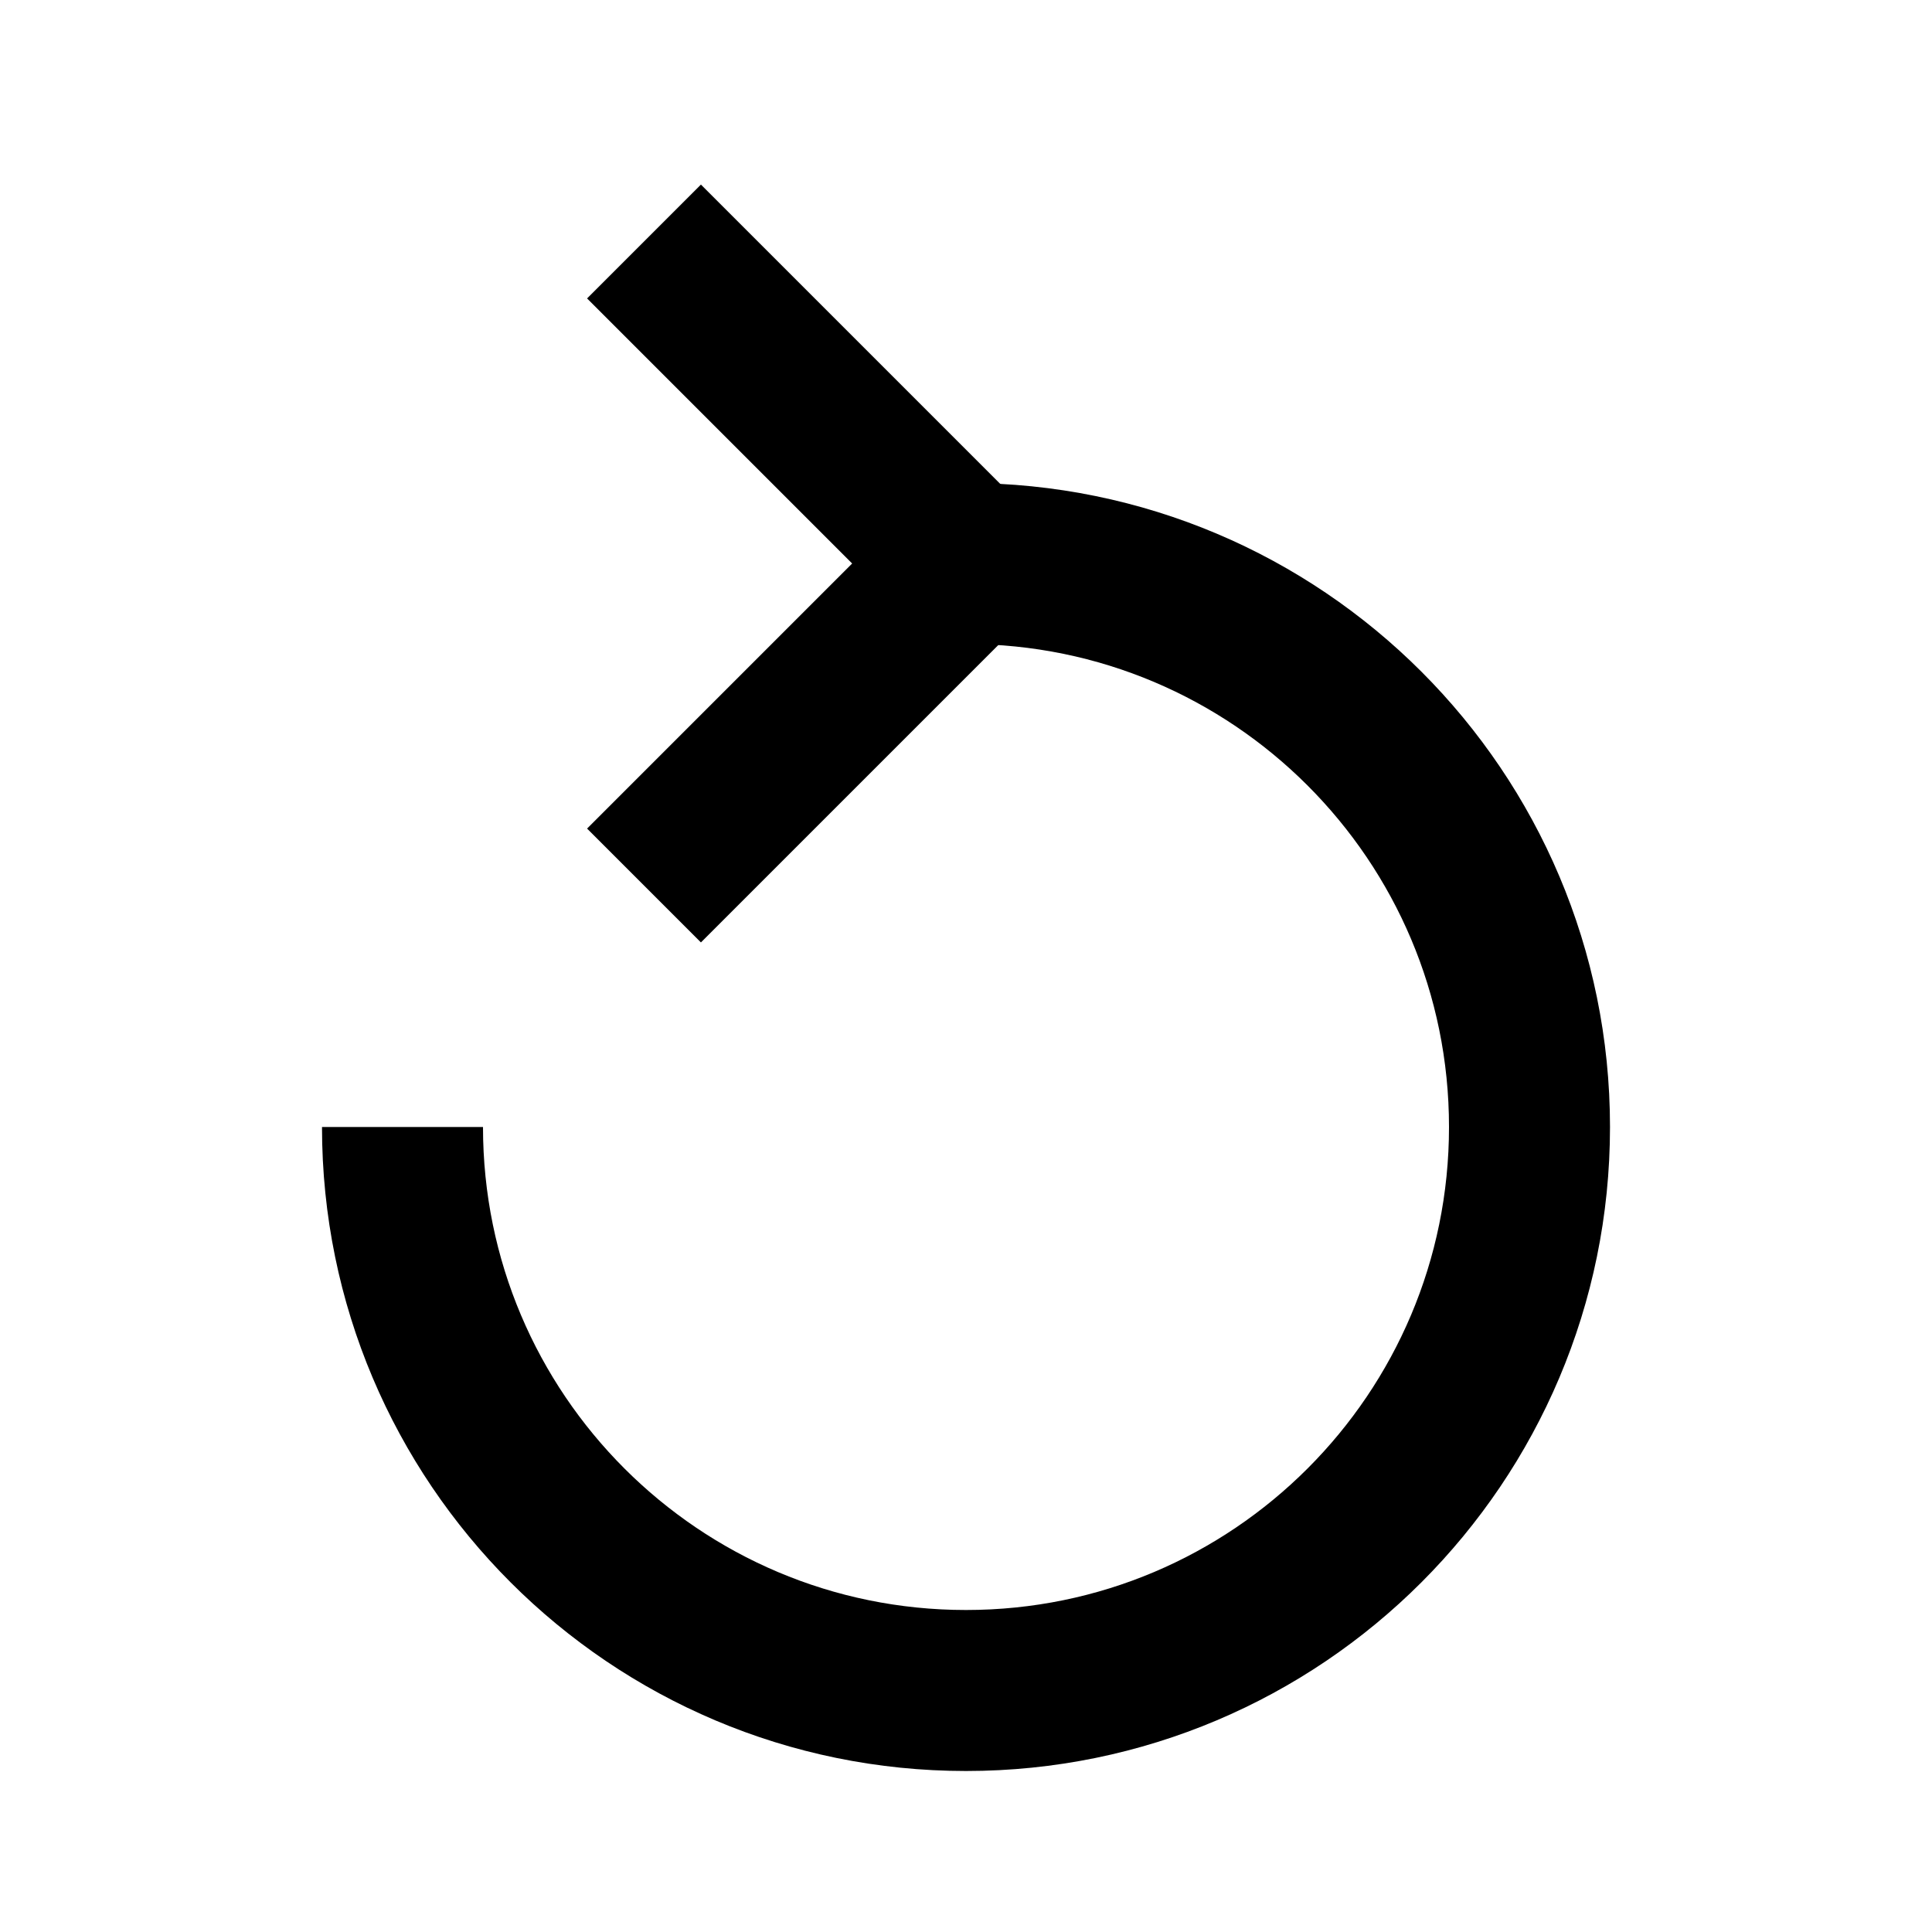
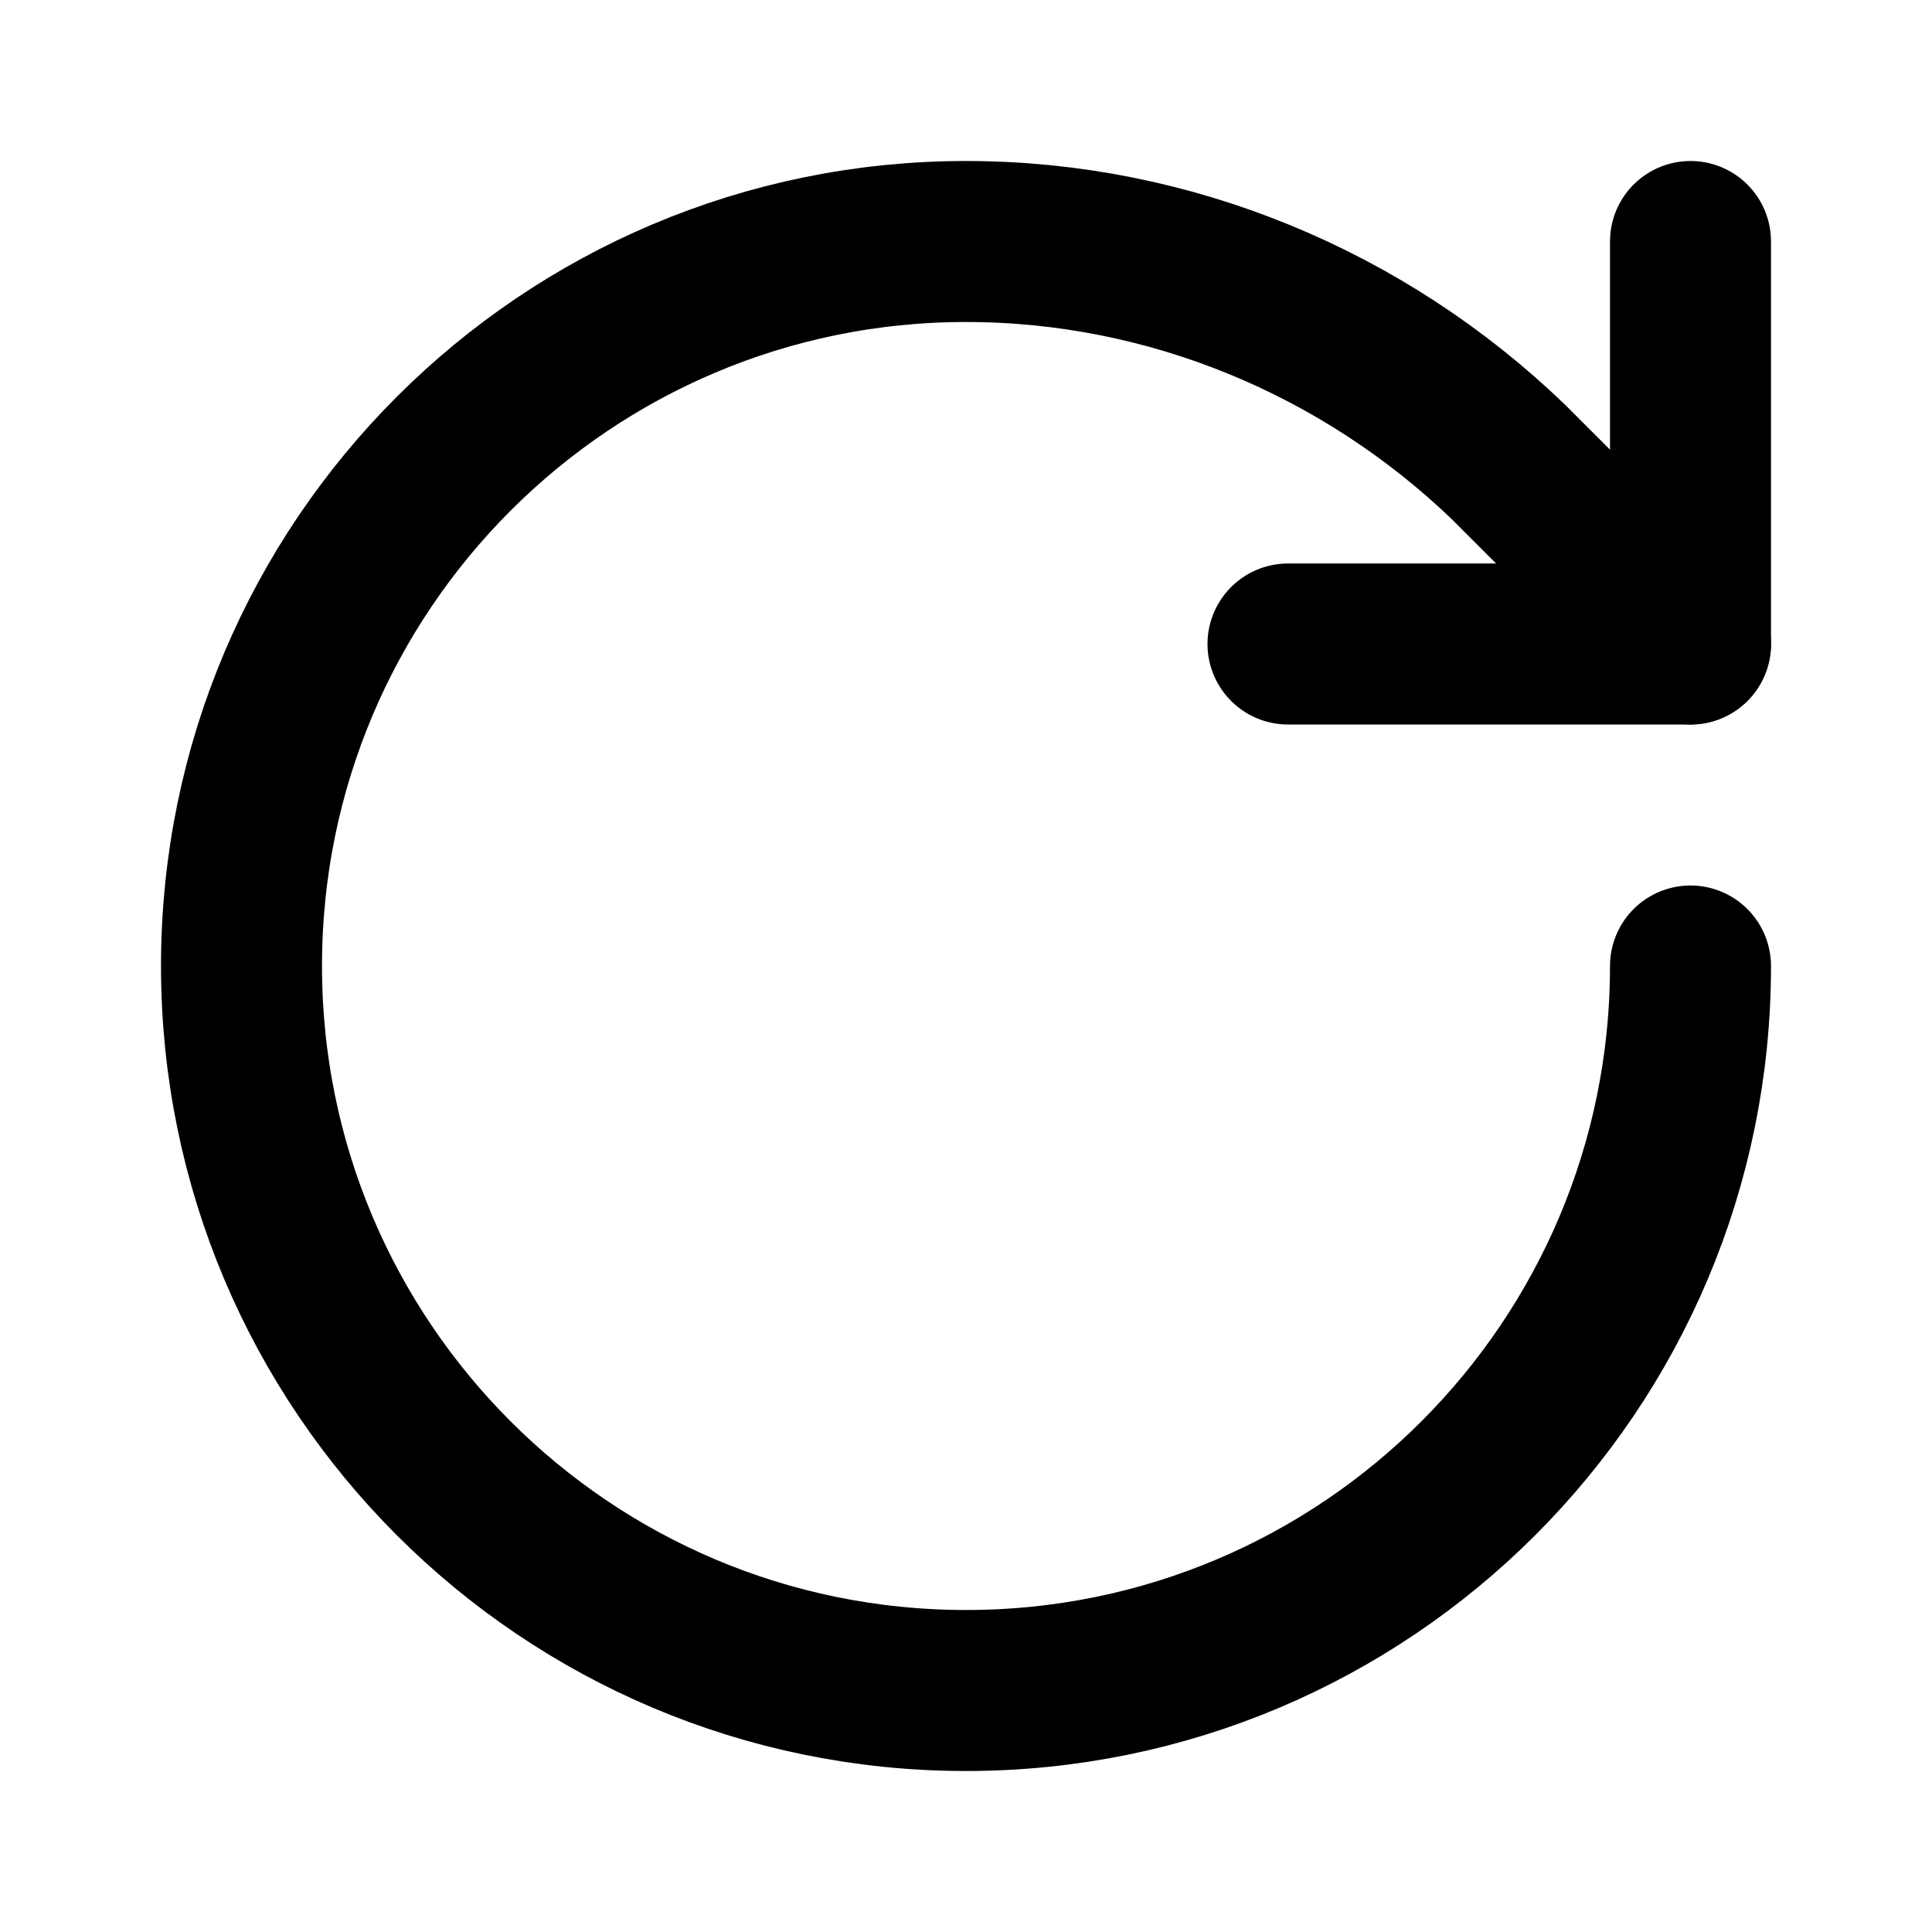
- <svg xmlns="http://www.w3.org/2000/svg" viewBox="0 0 24 24" fill="none" stroke="currentColor" stroke-width="2" stroke-linecap="butt" stroke-linejoin="miter" role="img" aria-label="reload">
-   <path d="M12 7A7 7 0 1 1 5 14" />
-   <path d="M8 3L12 7L8 11" />
+ <svg xmlns="http://www.w3.org/2000/svg" viewBox="0 0 24 24" fill="none" stroke="currentColor" stroke-width="2" stroke-linecap="round" stroke-linejoin="round" role="img" aria-label="reload">
+   <path d="M21 12a9 9 0 1 1-9-9c2.52 0 4.93 1 6.74 2.74L21 8" />
+   <path d="M21 3v5h-5" />
</svg>
